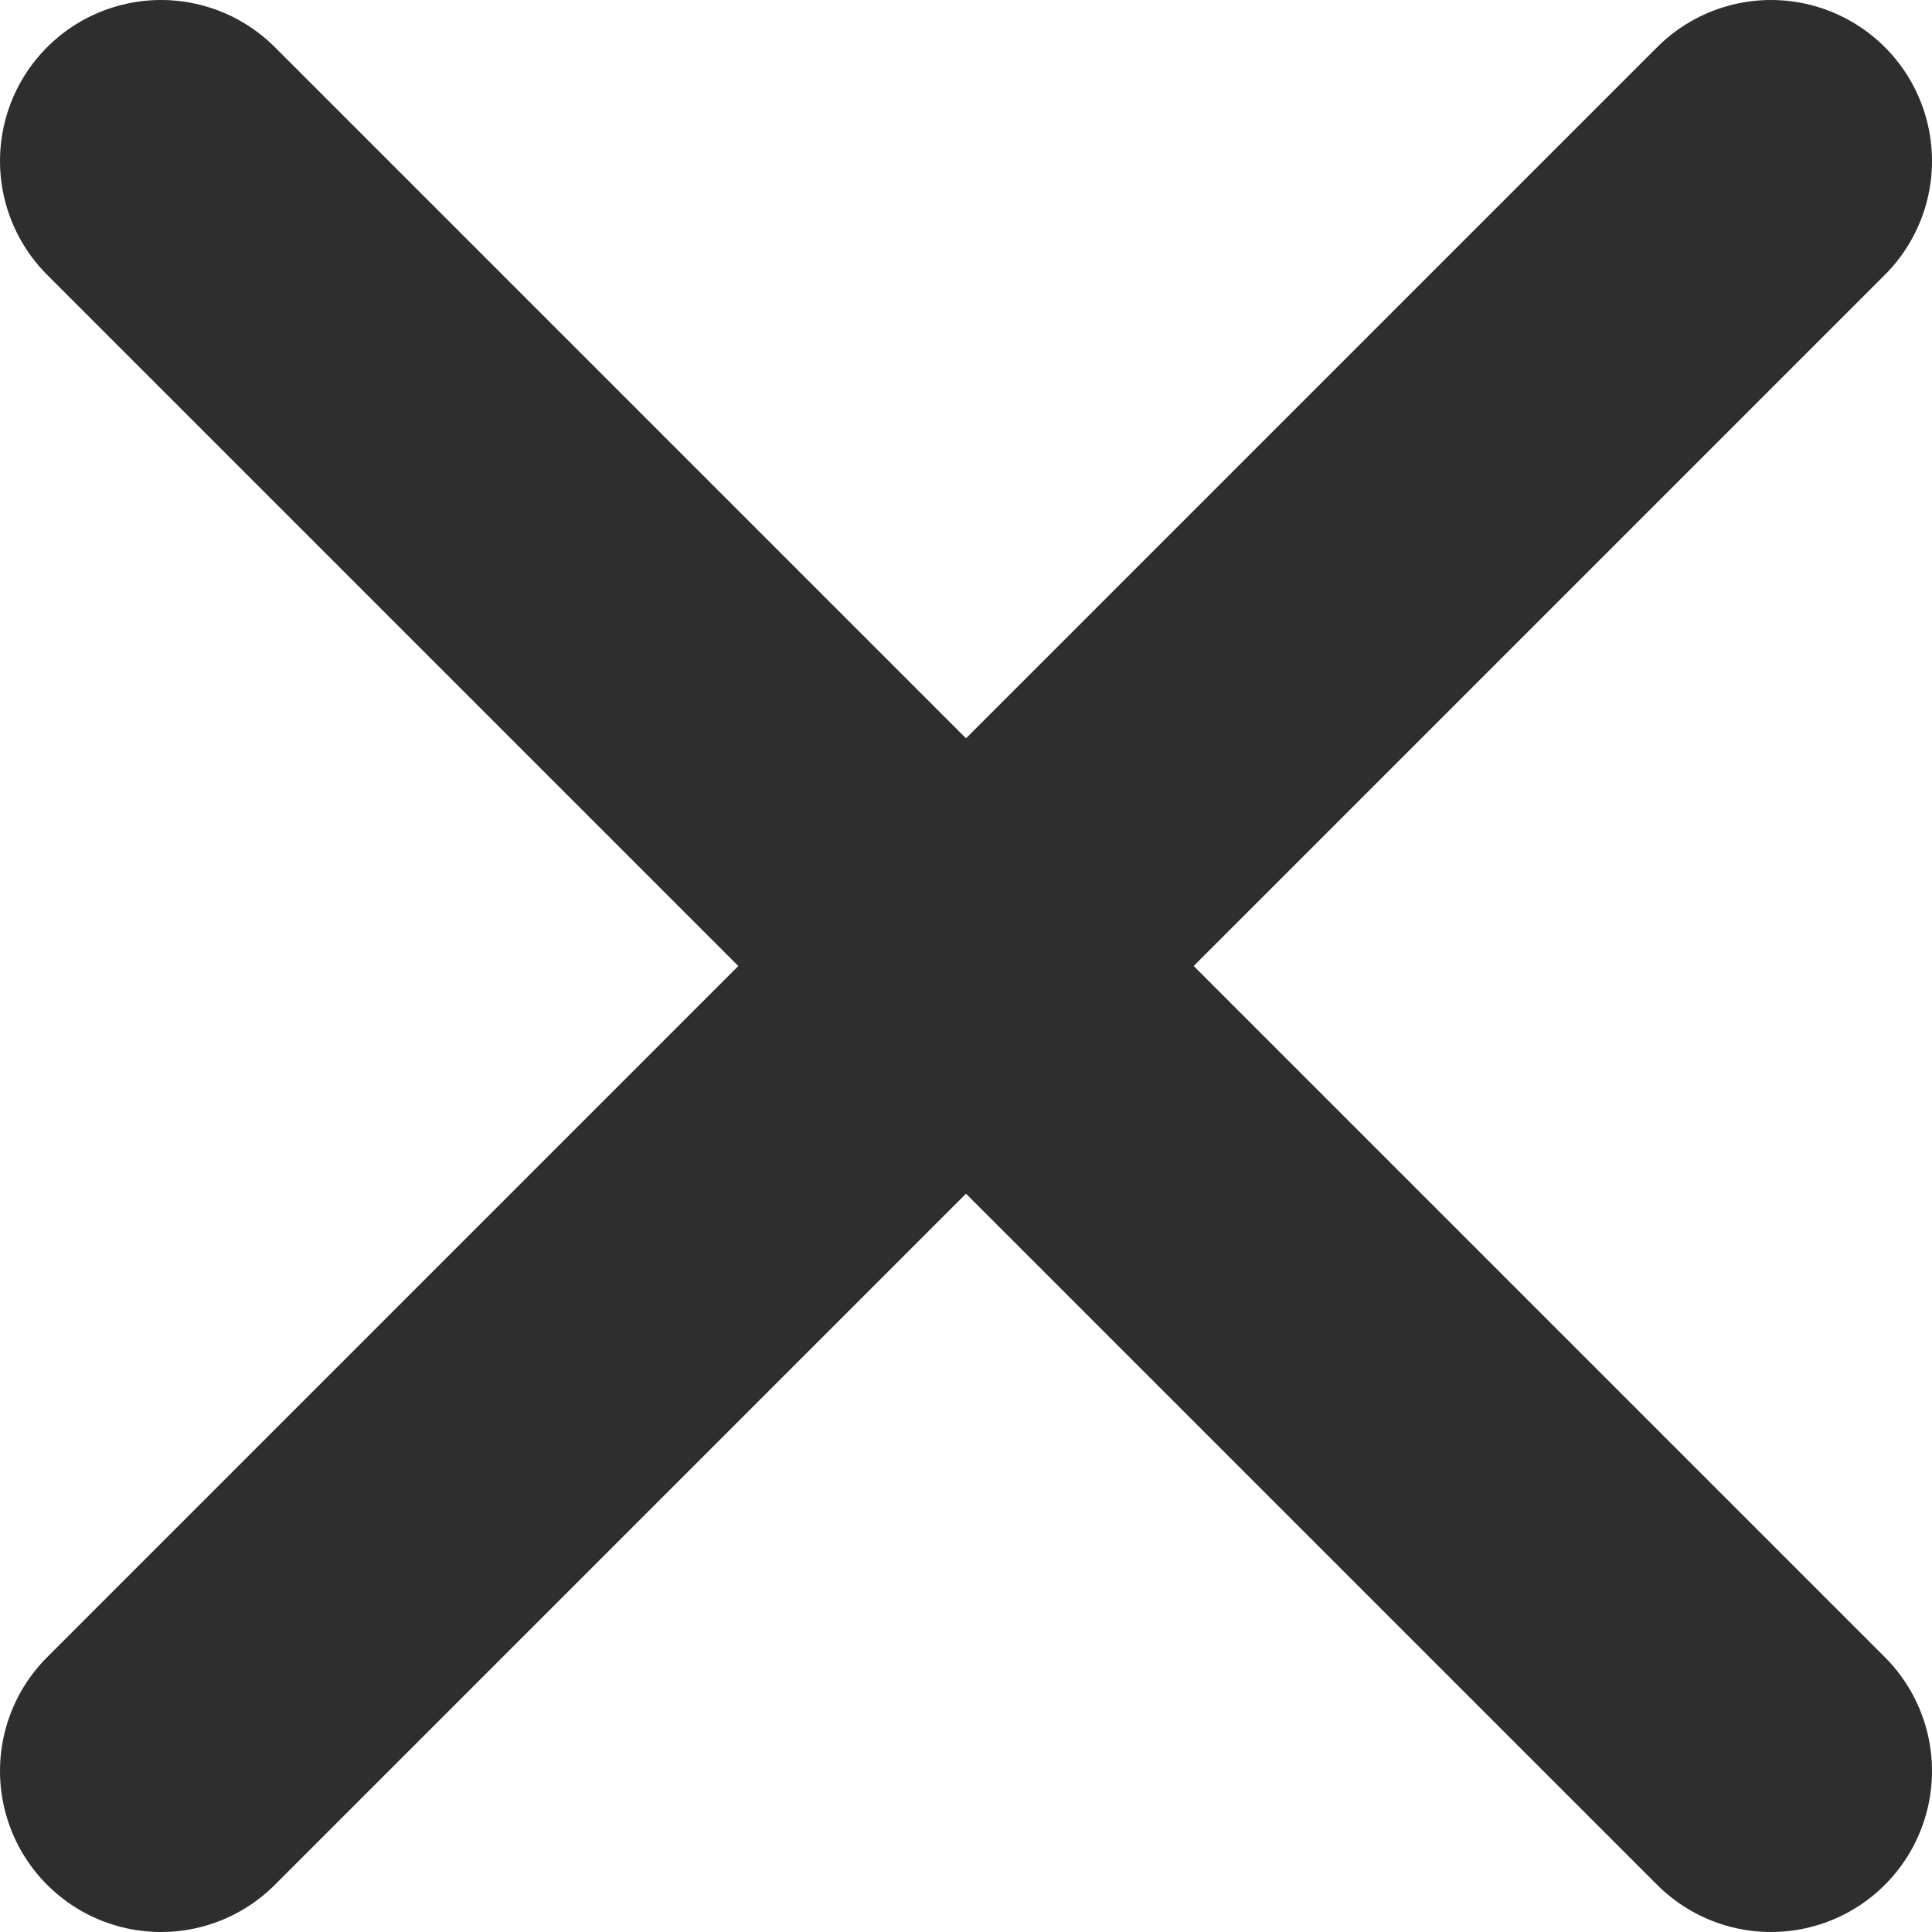
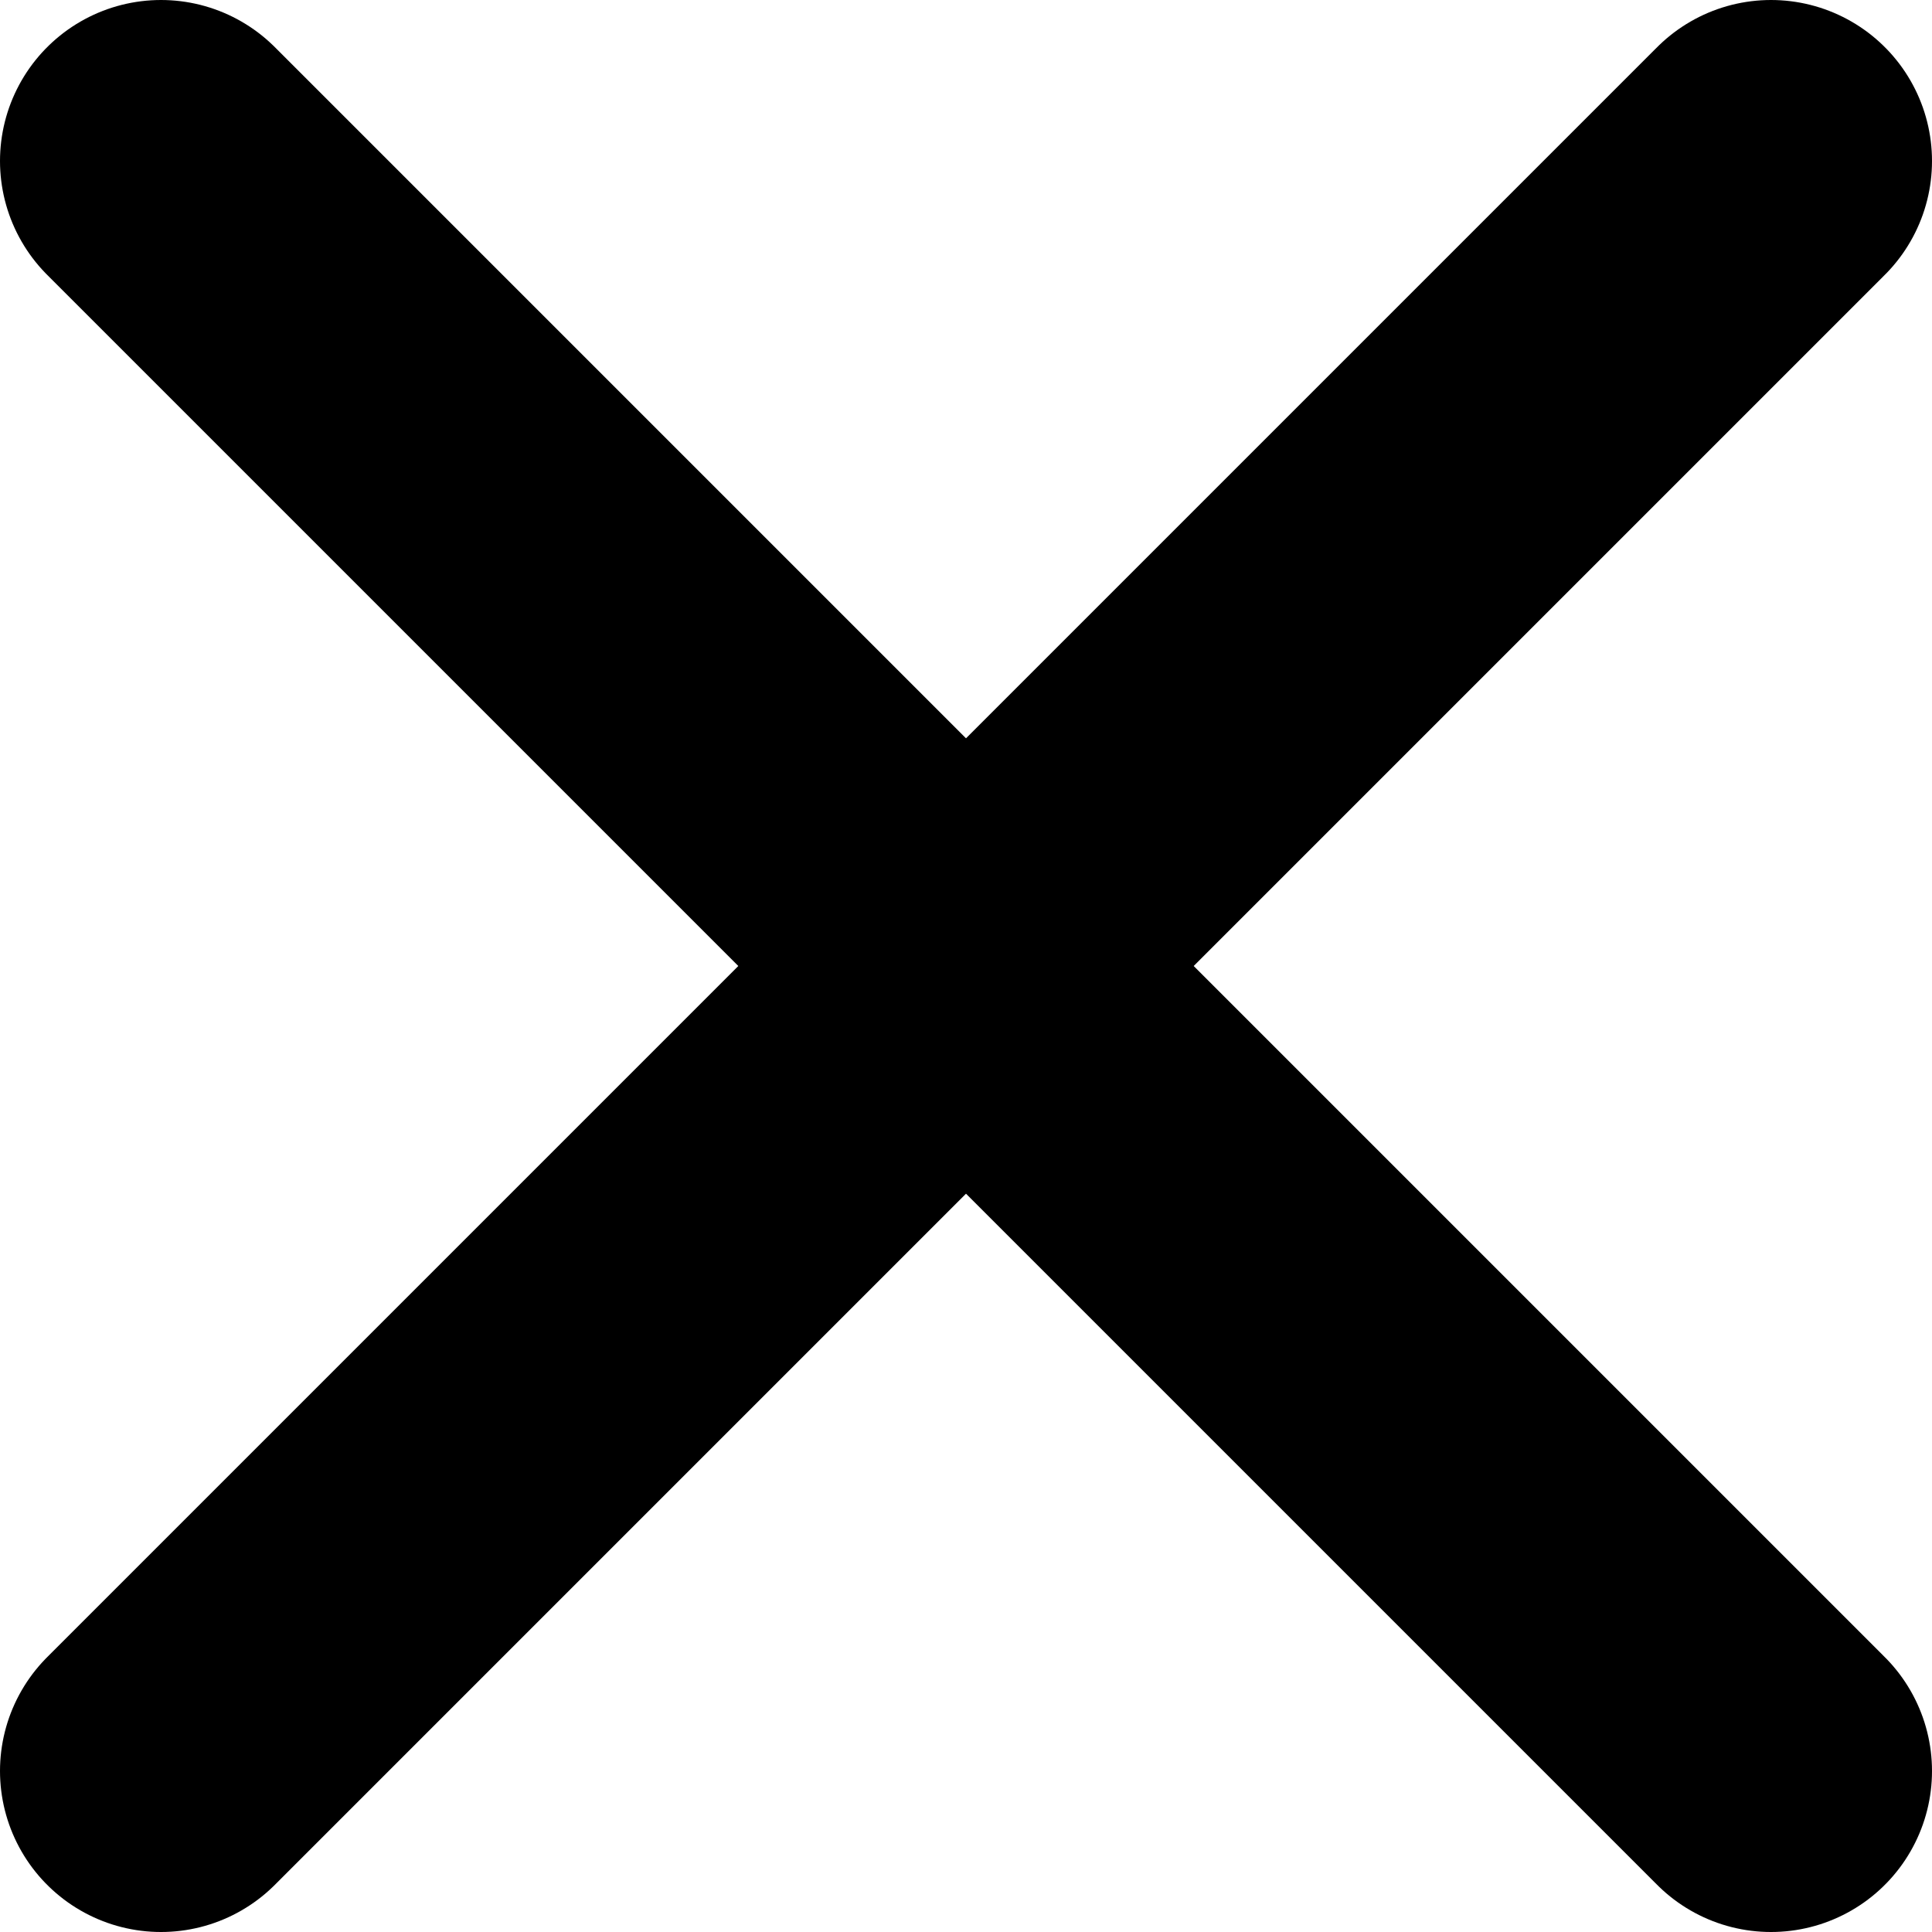
<svg xmlns="http://www.w3.org/2000/svg" width="12" height="12" viewBox="0 0 12 12" fill="none">
-   <path d="M11 1L1 11" stroke="#2E2E2E" stroke-width="2" stroke-miterlimit="3.869" stroke-linecap="round" />
-   <path d="M1 1L11 11" stroke="#2E2E2E" stroke-width="2" stroke-miterlimit="3.869" stroke-linecap="round" />
+   <path d="M11 1L1 11" stroke="currentColor" stroke-width="2" stroke-miterlimit="3.869" stroke-linecap="round" />
+   <path d="M1 1L11 11" stroke="currentColor" stroke-width="2" stroke-miterlimit="3.869" stroke-linecap="round" />
</svg>
